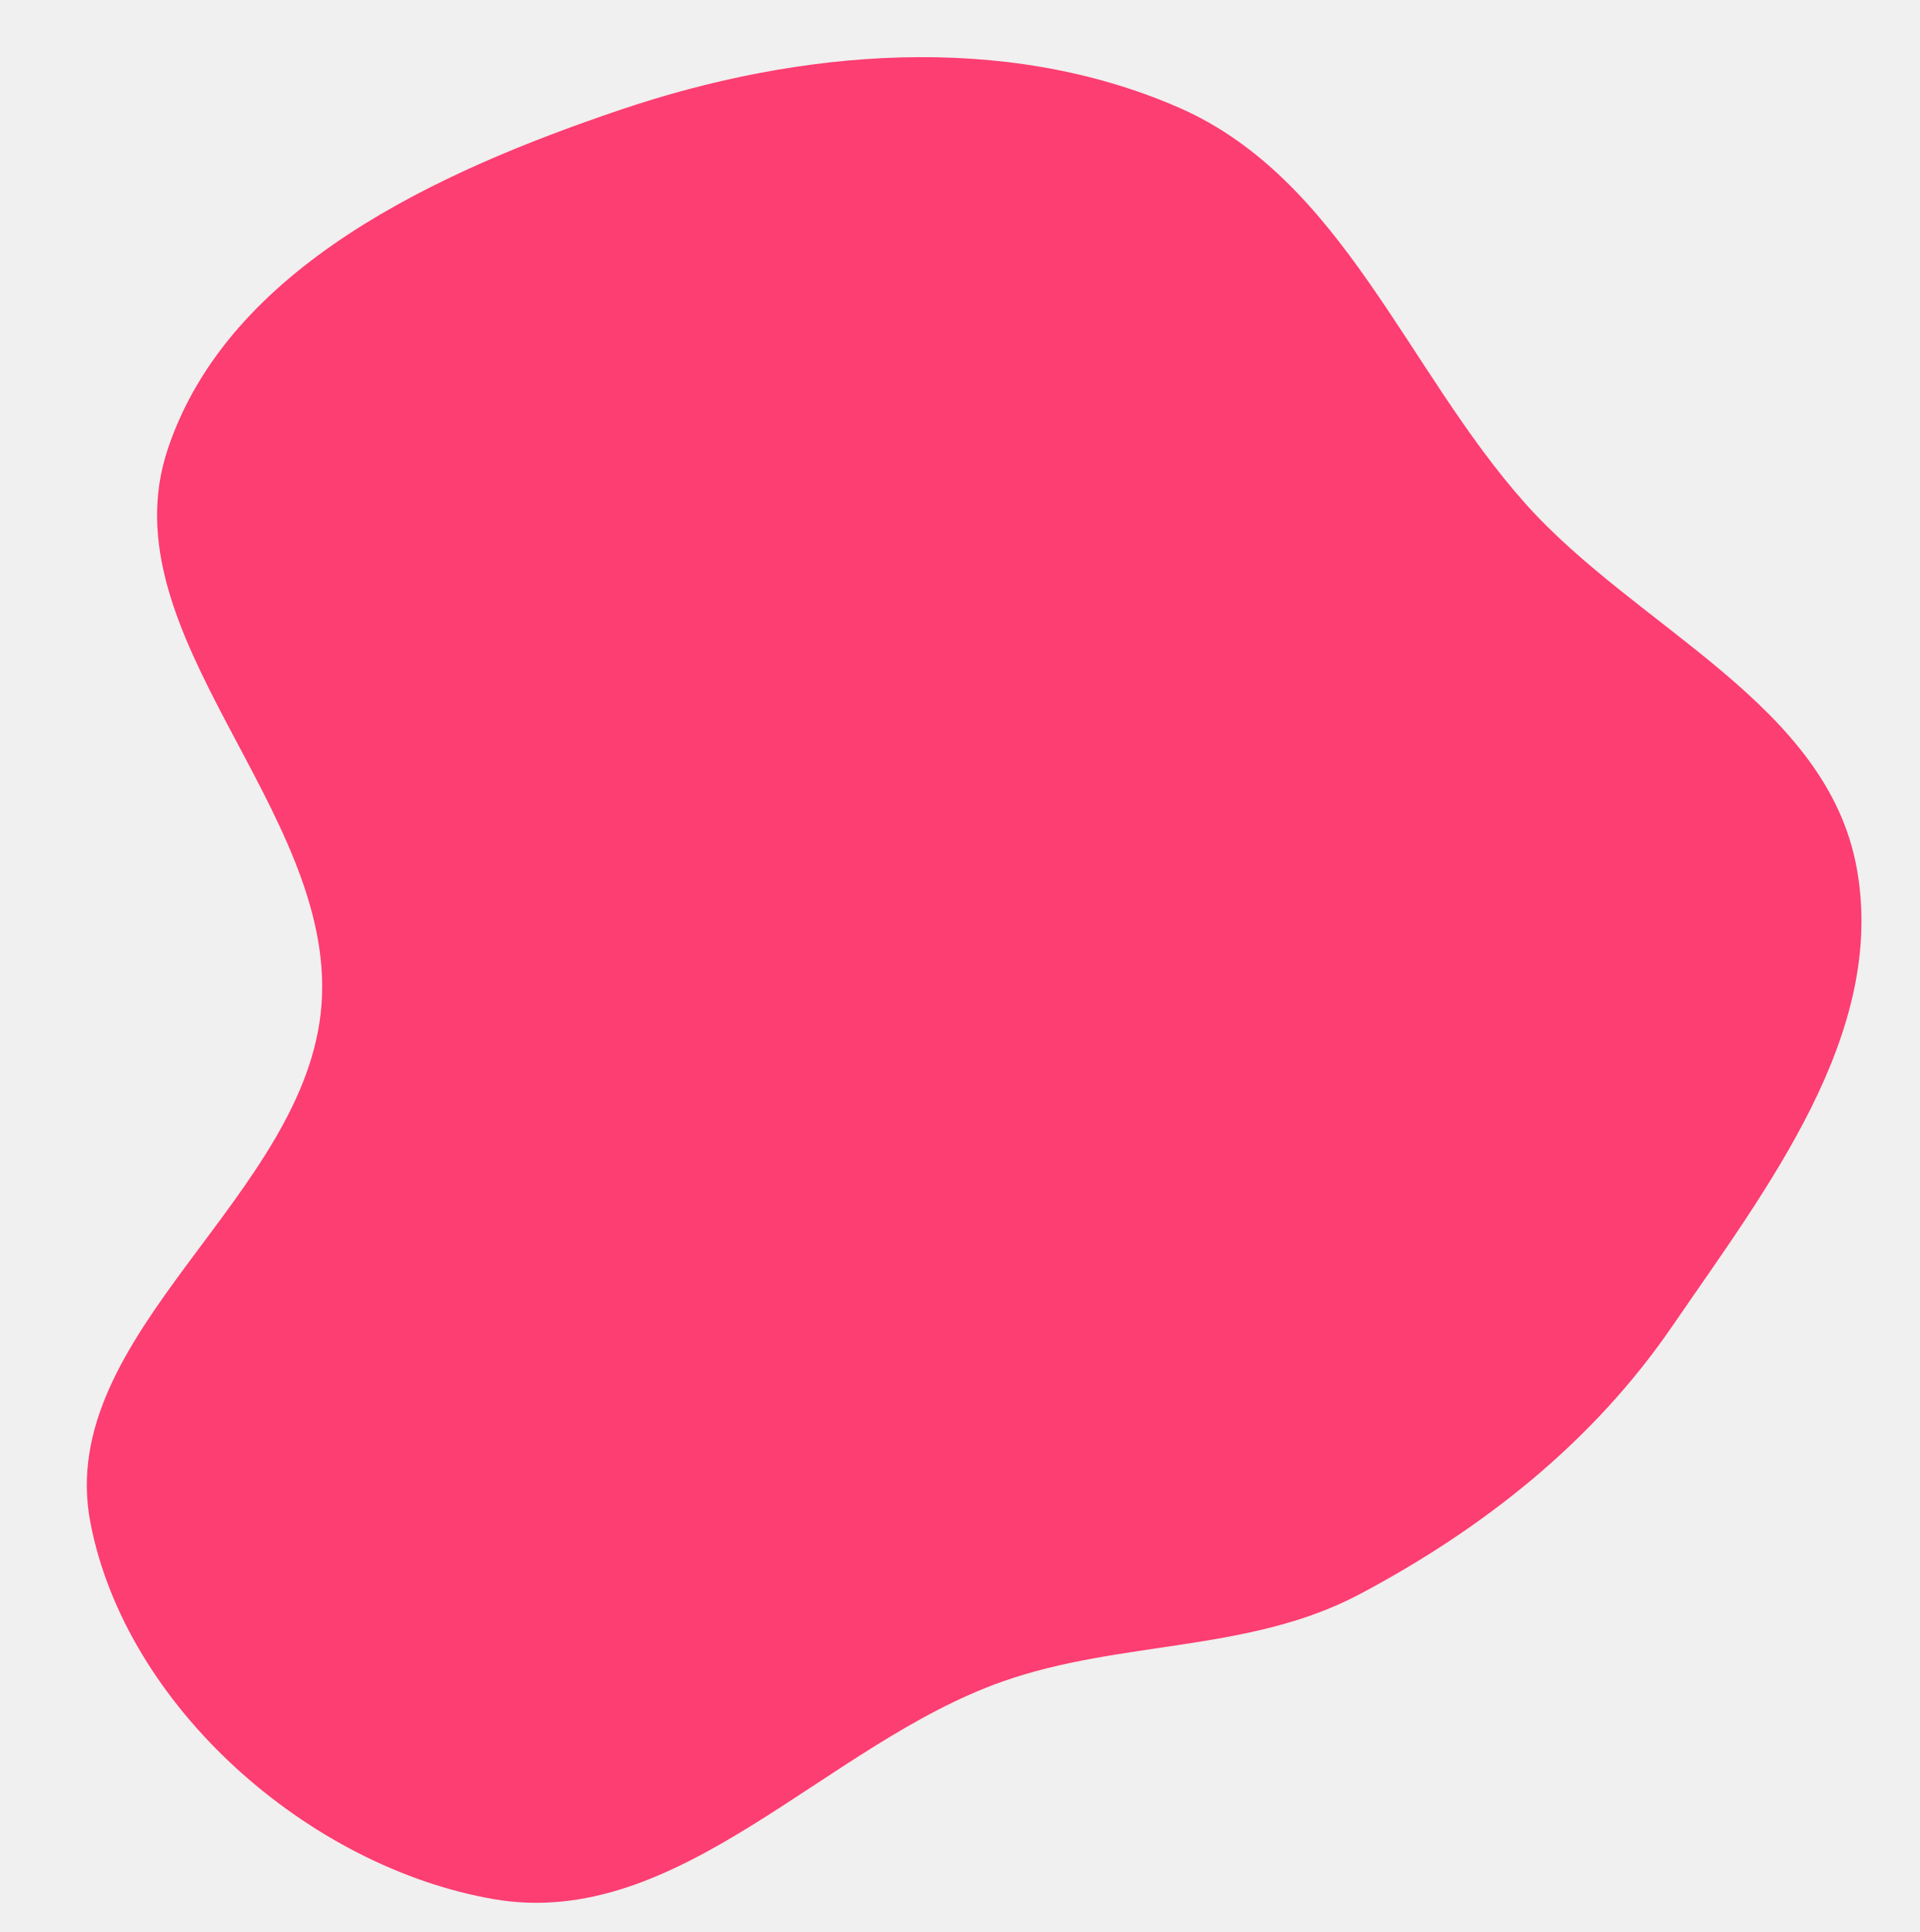
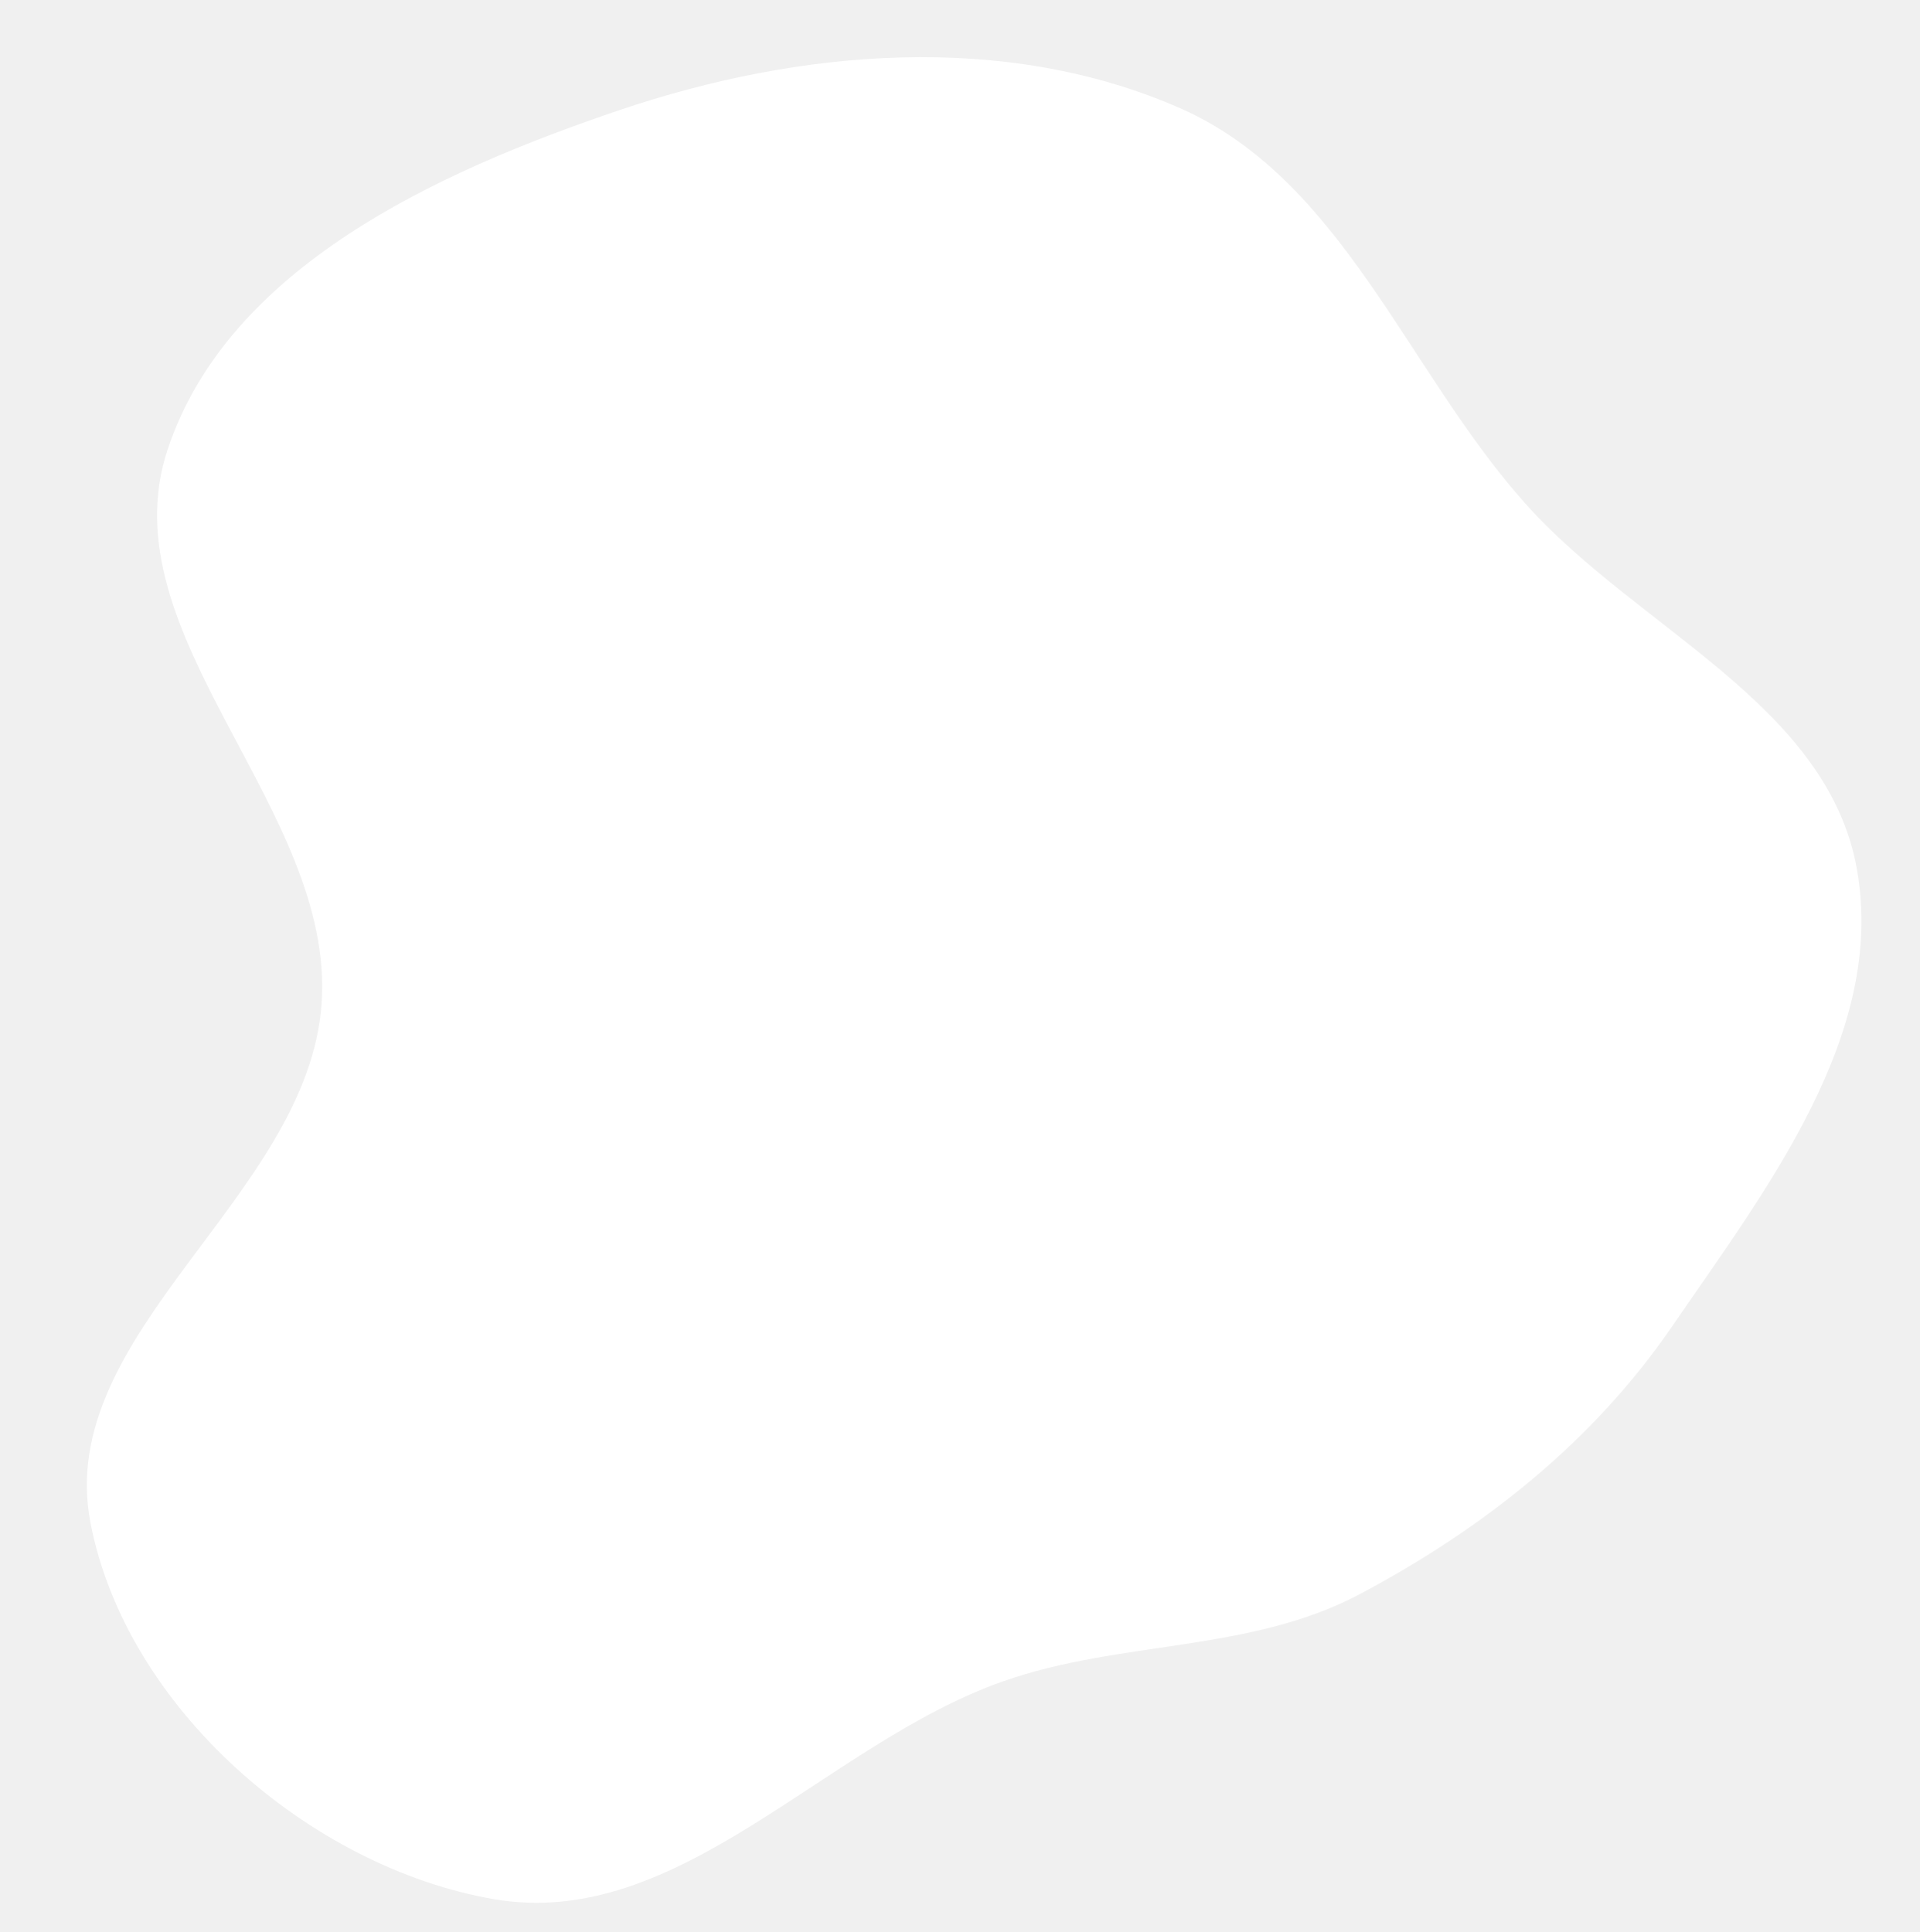
<svg xmlns="http://www.w3.org/2000/svg" width="1138" height="1145" viewBox="0 0 1138 1145" fill="none">
-   <path fill-rule="evenodd" clip-rule="evenodd" d="M594.49 996.878C664.366 972.279 740.555 979.883 806 945.172C879.283 906.305 944.228 854.929 991.133 786.508C1047.41 704.41 1118.21 613.237 1100.73 515.244C1083.24 417.189 970.313 372.767 904.06 298.397C833.423 219.105 795.785 105.937 698.395 63.613C595.125 18.734 474.1 29.095 367.444 65.194C259.45 101.745 135.496 158.186 99.416 266.344C62.664 376.514 198.952 479.458 190.607 595.296C182.38 709.508 31.989 790.243 53.575 902.698C74.547 1011.95 182.877 1106.87 292.47 1125.95C402.558 1145.12 489.086 1033.98 594.49 996.878Z" fill="#FD3E72" />
+   <path fill-rule="evenodd" clip-rule="evenodd" d="M594.49 996.878C664.366 972.279 740.555 979.883 806 945.172C879.283 906.305 944.228 854.929 991.133 786.508C1047.41 704.41 1118.21 613.237 1100.73 515.244C1083.24 417.189 970.313 372.767 904.06 298.397C833.423 219.105 795.785 105.937 698.395 63.613C595.125 18.734 474.1 29.095 367.444 65.194C259.45 101.745 135.496 158.186 99.416 266.344C62.664 376.514 198.952 479.458 190.607 595.296C182.38 709.508 31.989 790.243 53.575 902.698C74.547 1011.95 182.877 1106.87 292.47 1125.95C402.558 1145.12 489.086 1033.98 594.49 996.878Z" fill="white" />
</svg>
